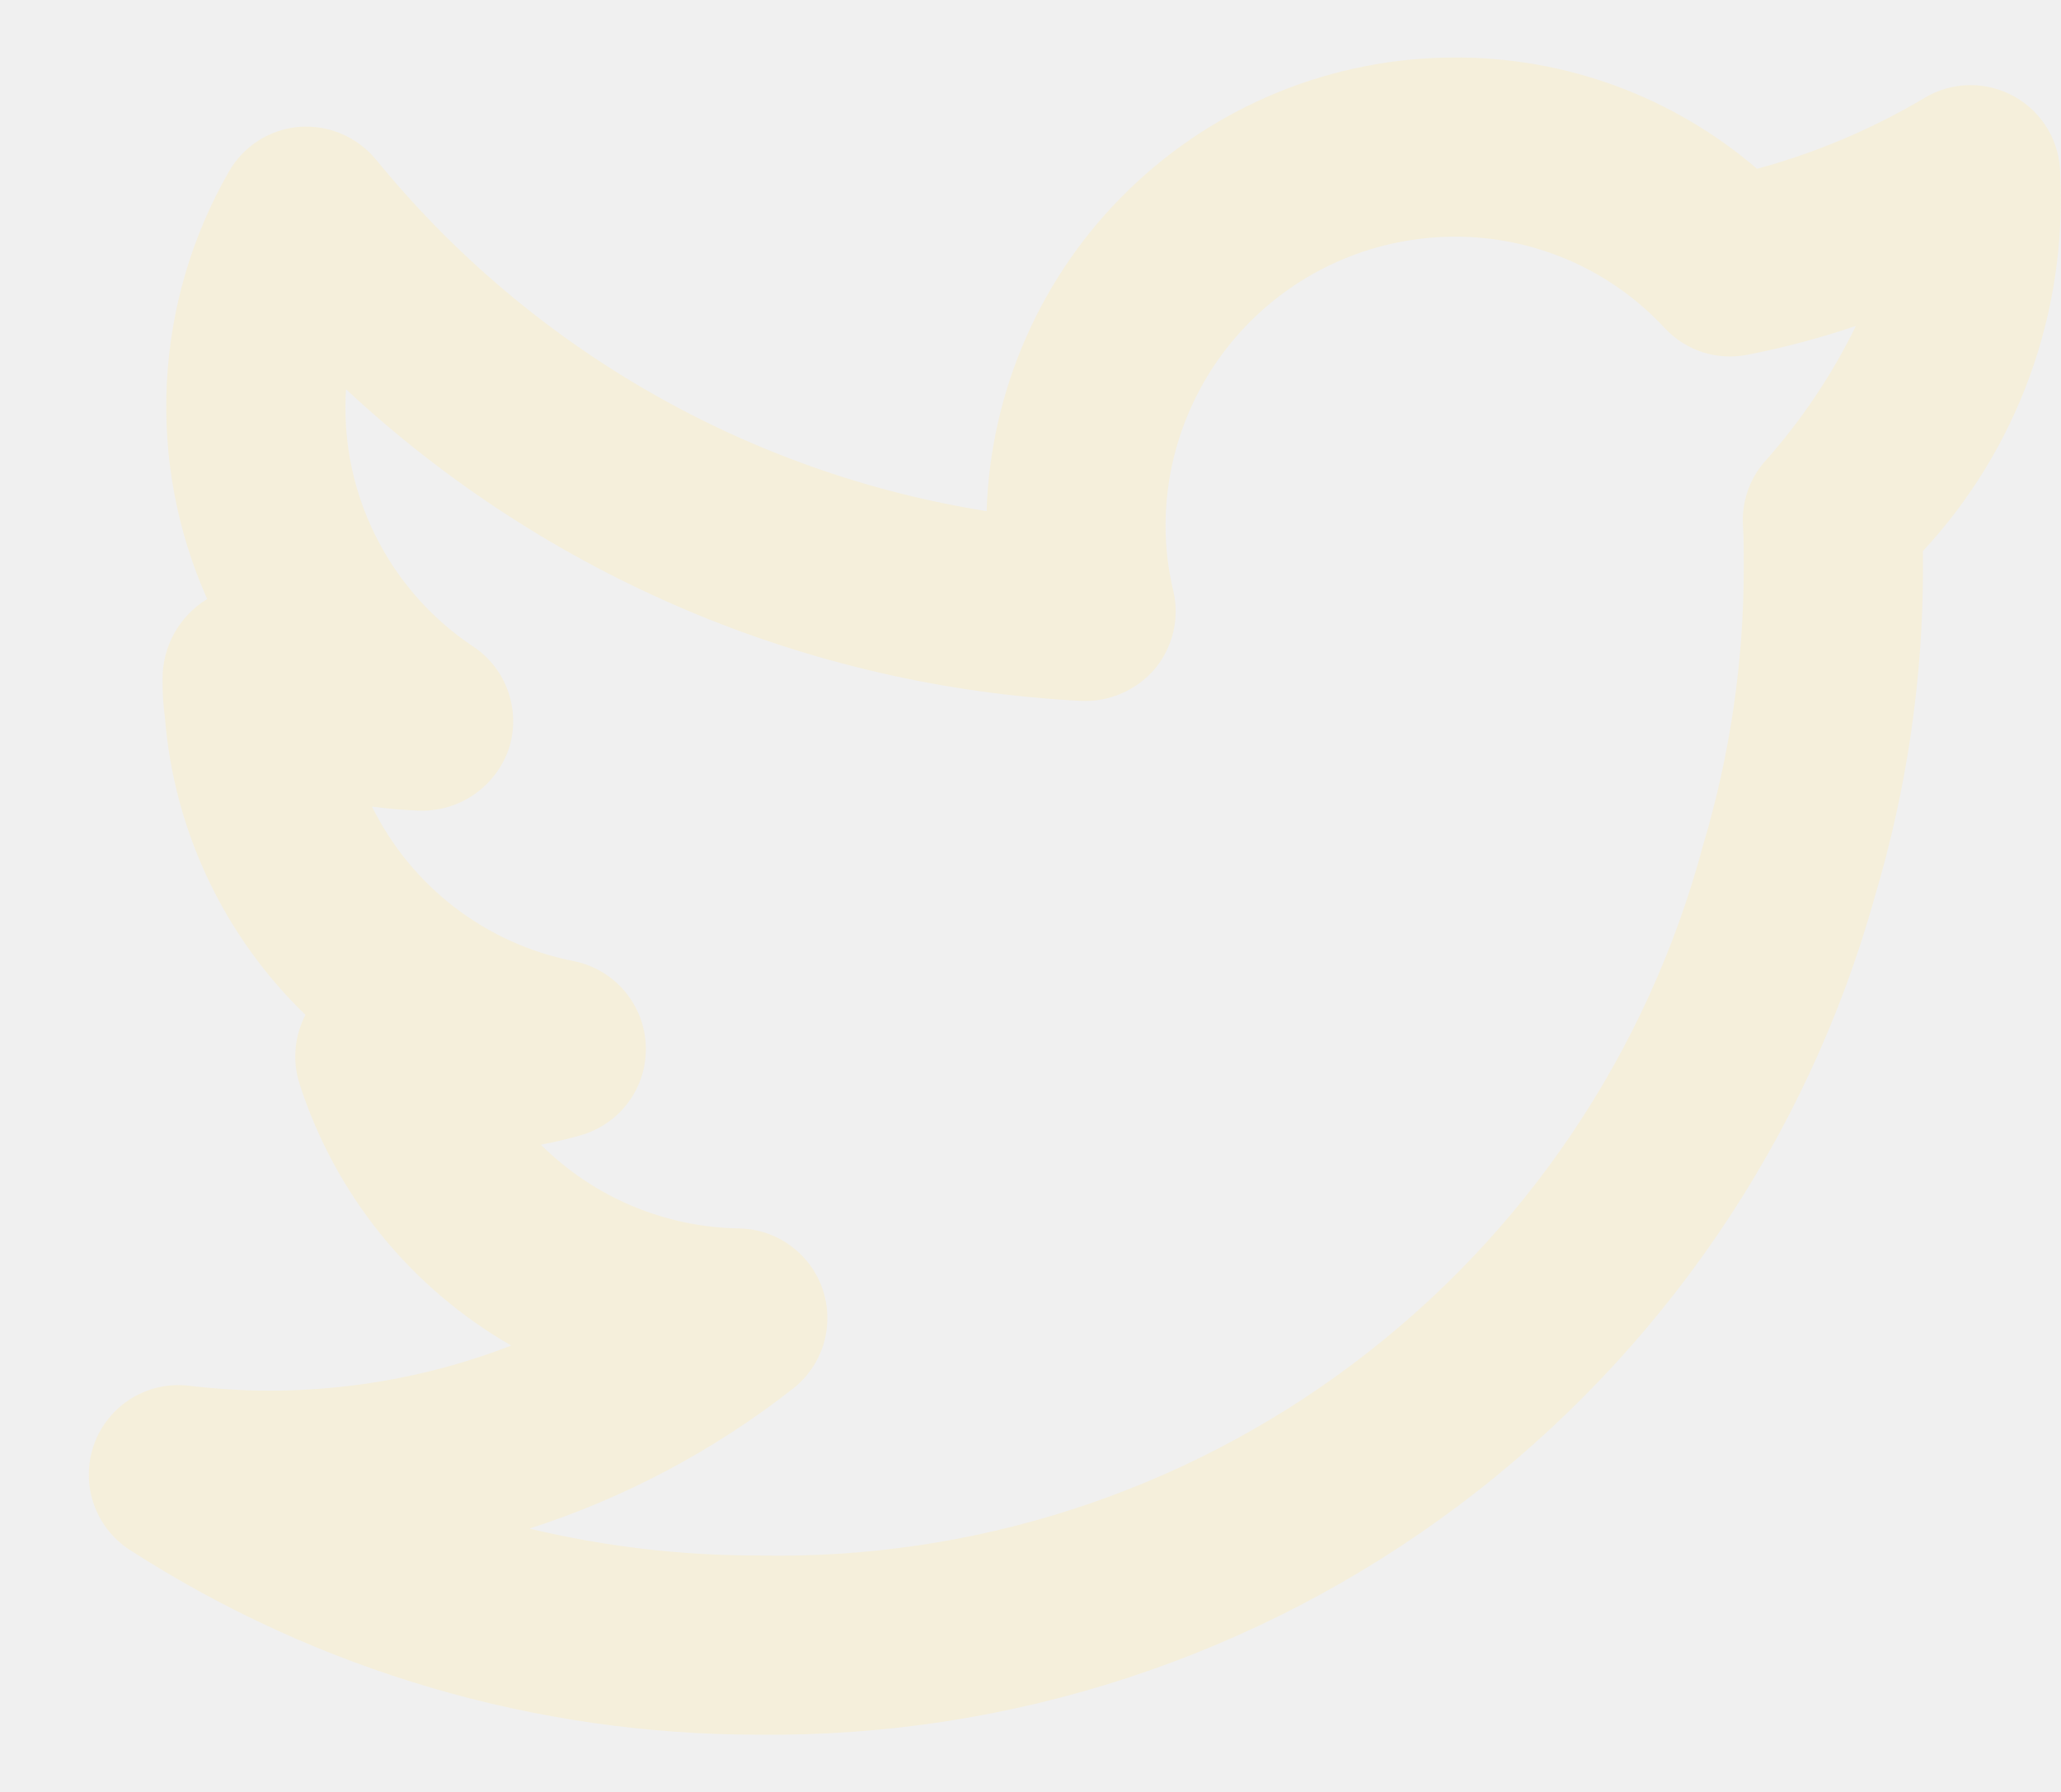
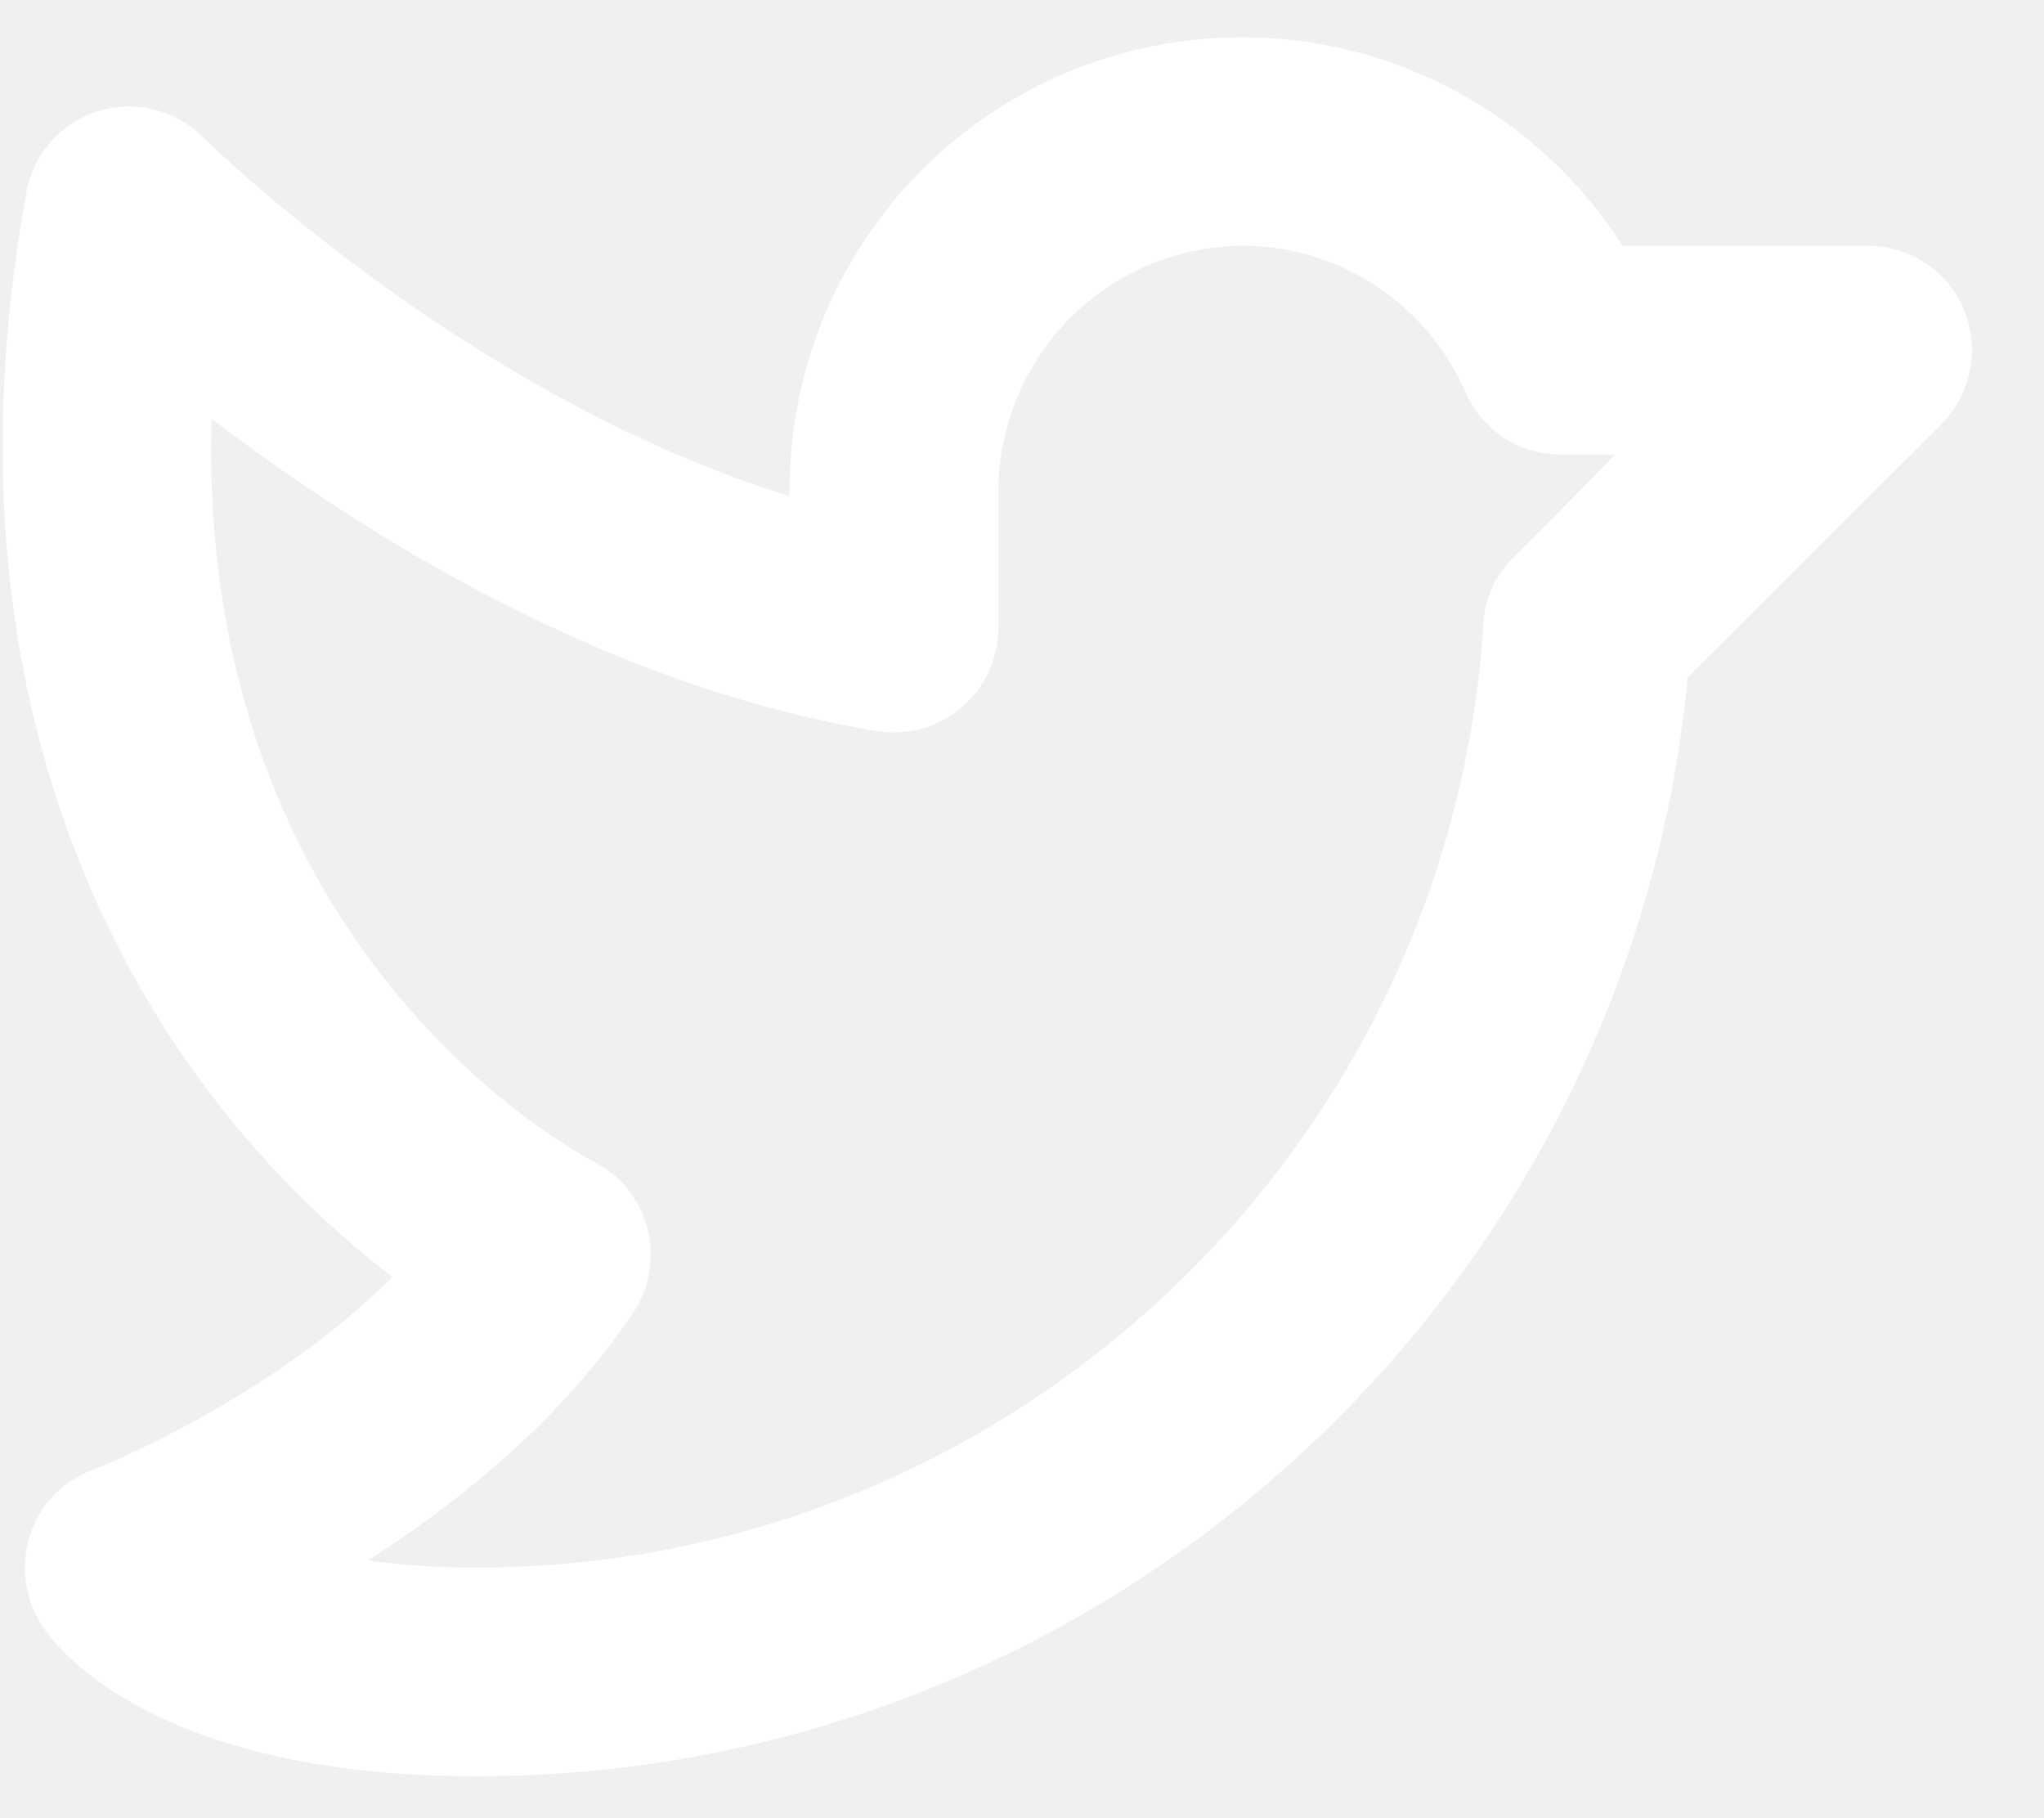
- <svg xmlns="http://www.w3.org/2000/svg" width="23" height="20" viewBox="0 0 23 20" fill="none">
-   <path d="M22.991 1.95C22.991 1.774 22.945 1.6 22.856 1.447C22.767 1.295 22.64 1.168 22.486 1.081C22.332 0.994 22.159 0.948 21.982 0.95C21.805 0.952 21.632 1 21.48 1.091C20.895 1.439 20.265 1.706 19.608 1.884C18.669 1.078 17.471 0.637 16.233 0.642C14.876 0.643 13.572 1.172 12.598 2.117C11.623 3.062 11.054 4.348 11.01 5.705C8.334 5.278 5.908 3.882 4.196 1.781C4.093 1.656 3.961 1.558 3.812 1.494C3.663 1.43 3.501 1.404 3.339 1.416C3.177 1.429 3.021 1.482 2.884 1.569C2.748 1.656 2.634 1.775 2.554 1.916C2.141 2.636 1.904 3.443 1.862 4.271C1.82 5.1 1.974 5.927 2.312 6.685L2.31 6.687C2.158 6.78 2.033 6.911 1.946 7.066C1.859 7.222 1.814 7.397 1.814 7.575C1.813 7.722 1.821 7.869 1.841 8.015C1.943 9.273 2.501 10.451 3.409 11.327C3.348 11.445 3.31 11.573 3.299 11.705C3.287 11.837 3.302 11.97 3.343 12.097C3.739 13.331 4.581 14.373 5.705 15.018C4.563 15.46 3.331 15.614 2.115 15.467C1.89 15.439 1.662 15.488 1.469 15.606C1.276 15.724 1.128 15.905 1.051 16.118C0.974 16.331 0.971 16.564 1.044 16.779C1.116 16.994 1.26 17.177 1.45 17.3C3.54 18.646 5.974 19.362 8.46 19.361C11.279 19.393 14.03 18.492 16.284 16.799C18.538 15.105 20.17 12.714 20.925 9.998C21.278 8.815 21.458 7.586 21.46 6.352C21.46 6.286 21.46 6.219 21.459 6.151C21.981 5.588 22.386 4.927 22.649 4.205C22.912 3.484 23.028 2.717 22.991 1.95ZM19.685 5.162C19.519 5.357 19.436 5.609 19.451 5.864C19.461 6.029 19.46 6.195 19.46 6.352C19.458 7.395 19.305 8.433 19.006 9.433C18.389 11.744 17.015 13.782 15.103 15.219C13.191 16.657 10.852 17.411 8.46 17.361C7.601 17.362 6.745 17.261 5.909 17.061C6.975 16.717 7.971 16.188 8.852 15.497C9.014 15.369 9.133 15.194 9.192 14.997C9.25 14.799 9.247 14.588 9.181 14.392C9.115 14.196 8.99 14.026 8.823 13.904C8.657 13.782 8.456 13.714 8.25 13.711C7.419 13.698 6.625 13.363 6.036 12.776C6.186 12.748 6.334 12.713 6.481 12.671C6.697 12.609 6.887 12.477 7.018 12.295C7.15 12.113 7.216 11.892 7.207 11.668C7.198 11.443 7.113 11.229 6.967 11.058C6.821 10.887 6.622 10.771 6.401 10.727C5.919 10.632 5.465 10.427 5.075 10.128C4.684 9.828 4.369 9.443 4.151 9.002C4.332 9.027 4.514 9.042 4.696 9.048C4.913 9.051 5.125 8.985 5.302 8.86C5.478 8.735 5.611 8.557 5.68 8.352C5.746 8.144 5.742 7.921 5.67 7.716C5.598 7.511 5.461 7.335 5.279 7.215C4.839 6.922 4.479 6.524 4.231 6.058C3.982 5.591 3.853 5.071 3.855 4.542C3.855 4.476 3.857 4.409 3.861 4.344C6.103 6.434 9.01 7.666 12.07 7.823C12.225 7.829 12.379 7.8 12.52 7.738C12.662 7.676 12.787 7.583 12.888 7.465C12.987 7.346 13.057 7.206 13.093 7.055C13.129 6.904 13.129 6.747 13.094 6.597C13.037 6.358 13.007 6.114 13.007 5.868C13.008 5.013 13.348 4.193 13.953 3.588C14.558 2.983 15.378 2.643 16.233 2.642C16.674 2.64 17.109 2.731 17.513 2.906C17.916 3.082 18.279 3.339 18.578 3.662C18.694 3.786 18.839 3.879 19 3.931C19.161 3.983 19.333 3.993 19.499 3.96C19.91 3.88 20.315 3.772 20.711 3.638C20.441 4.191 20.095 4.704 19.685 5.162Z" fill="#F5EFDB" />
+ <svg xmlns="http://www.w3.org/2000/svg" width="18" height="16" viewBox="0 0 18 16" fill="none">
+   <path d="M17.297 2.73C17.228 2.562 17.11 2.419 16.959 2.318C16.807 2.217 16.63 2.163 16.448 2.163H14.289C13.825 1.439 13.138 0.883 12.332 0.581C11.527 0.279 10.645 0.247 9.818 0.488C8.992 0.729 8.267 1.232 7.75 1.921C7.234 2.609 6.955 3.446 6.954 4.307V4.368C4.098 3.488 1.809 1.229 1.786 1.206C1.667 1.088 1.518 1.004 1.355 0.964C1.192 0.924 1.021 0.93 0.861 0.98C0.7 1.031 0.557 1.124 0.446 1.25C0.335 1.377 0.261 1.531 0.232 1.696C-0.457 5.494 0.691 8.051 1.771 9.521C2.249 10.171 2.816 10.751 3.455 11.243C2.353 12.346 0.829 12.935 0.814 12.943C0.684 12.99 0.567 13.066 0.471 13.166C0.375 13.265 0.304 13.386 0.263 13.517C0.221 13.65 0.209 13.79 0.227 13.928C0.246 14.065 0.294 14.197 0.37 14.314C0.515 14.536 1.396 15.638 4.198 15.638C9.718 15.638 14.342 11.42 14.863 5.961L17.098 3.733C17.226 3.603 17.312 3.439 17.347 3.261C17.383 3.083 17.365 2.898 17.297 2.73ZM13.332 4.904C13.169 5.059 13.073 5.27 13.064 5.494C12.765 10.149 8.868 13.801 4.198 13.801C3.878 13.803 3.558 13.782 3.241 13.739C4.037 13.226 4.941 12.507 5.576 11.557C5.648 11.448 5.697 11.325 5.718 11.195C5.739 11.066 5.732 10.934 5.699 10.807C5.666 10.682 5.606 10.565 5.525 10.465C5.443 10.364 5.34 10.283 5.224 10.225C5.071 10.141 1.733 8.373 1.863 3.687C3.18 4.69 5.308 6.037 7.72 6.436C7.851 6.458 7.986 6.451 8.115 6.416C8.243 6.381 8.363 6.318 8.465 6.232C8.567 6.146 8.649 6.039 8.705 5.918C8.762 5.797 8.791 5.666 8.792 5.532V4.307C8.798 3.735 9.03 3.189 9.437 2.787C9.844 2.386 10.394 2.161 10.966 2.163C11.378 2.169 11.78 2.293 12.124 2.521C12.467 2.749 12.738 3.072 12.903 3.45C12.974 3.614 13.091 3.754 13.241 3.852C13.391 3.95 13.566 4.002 13.745 4.001H14.227L13.332 4.904Z" fill="white" />
</svg>
